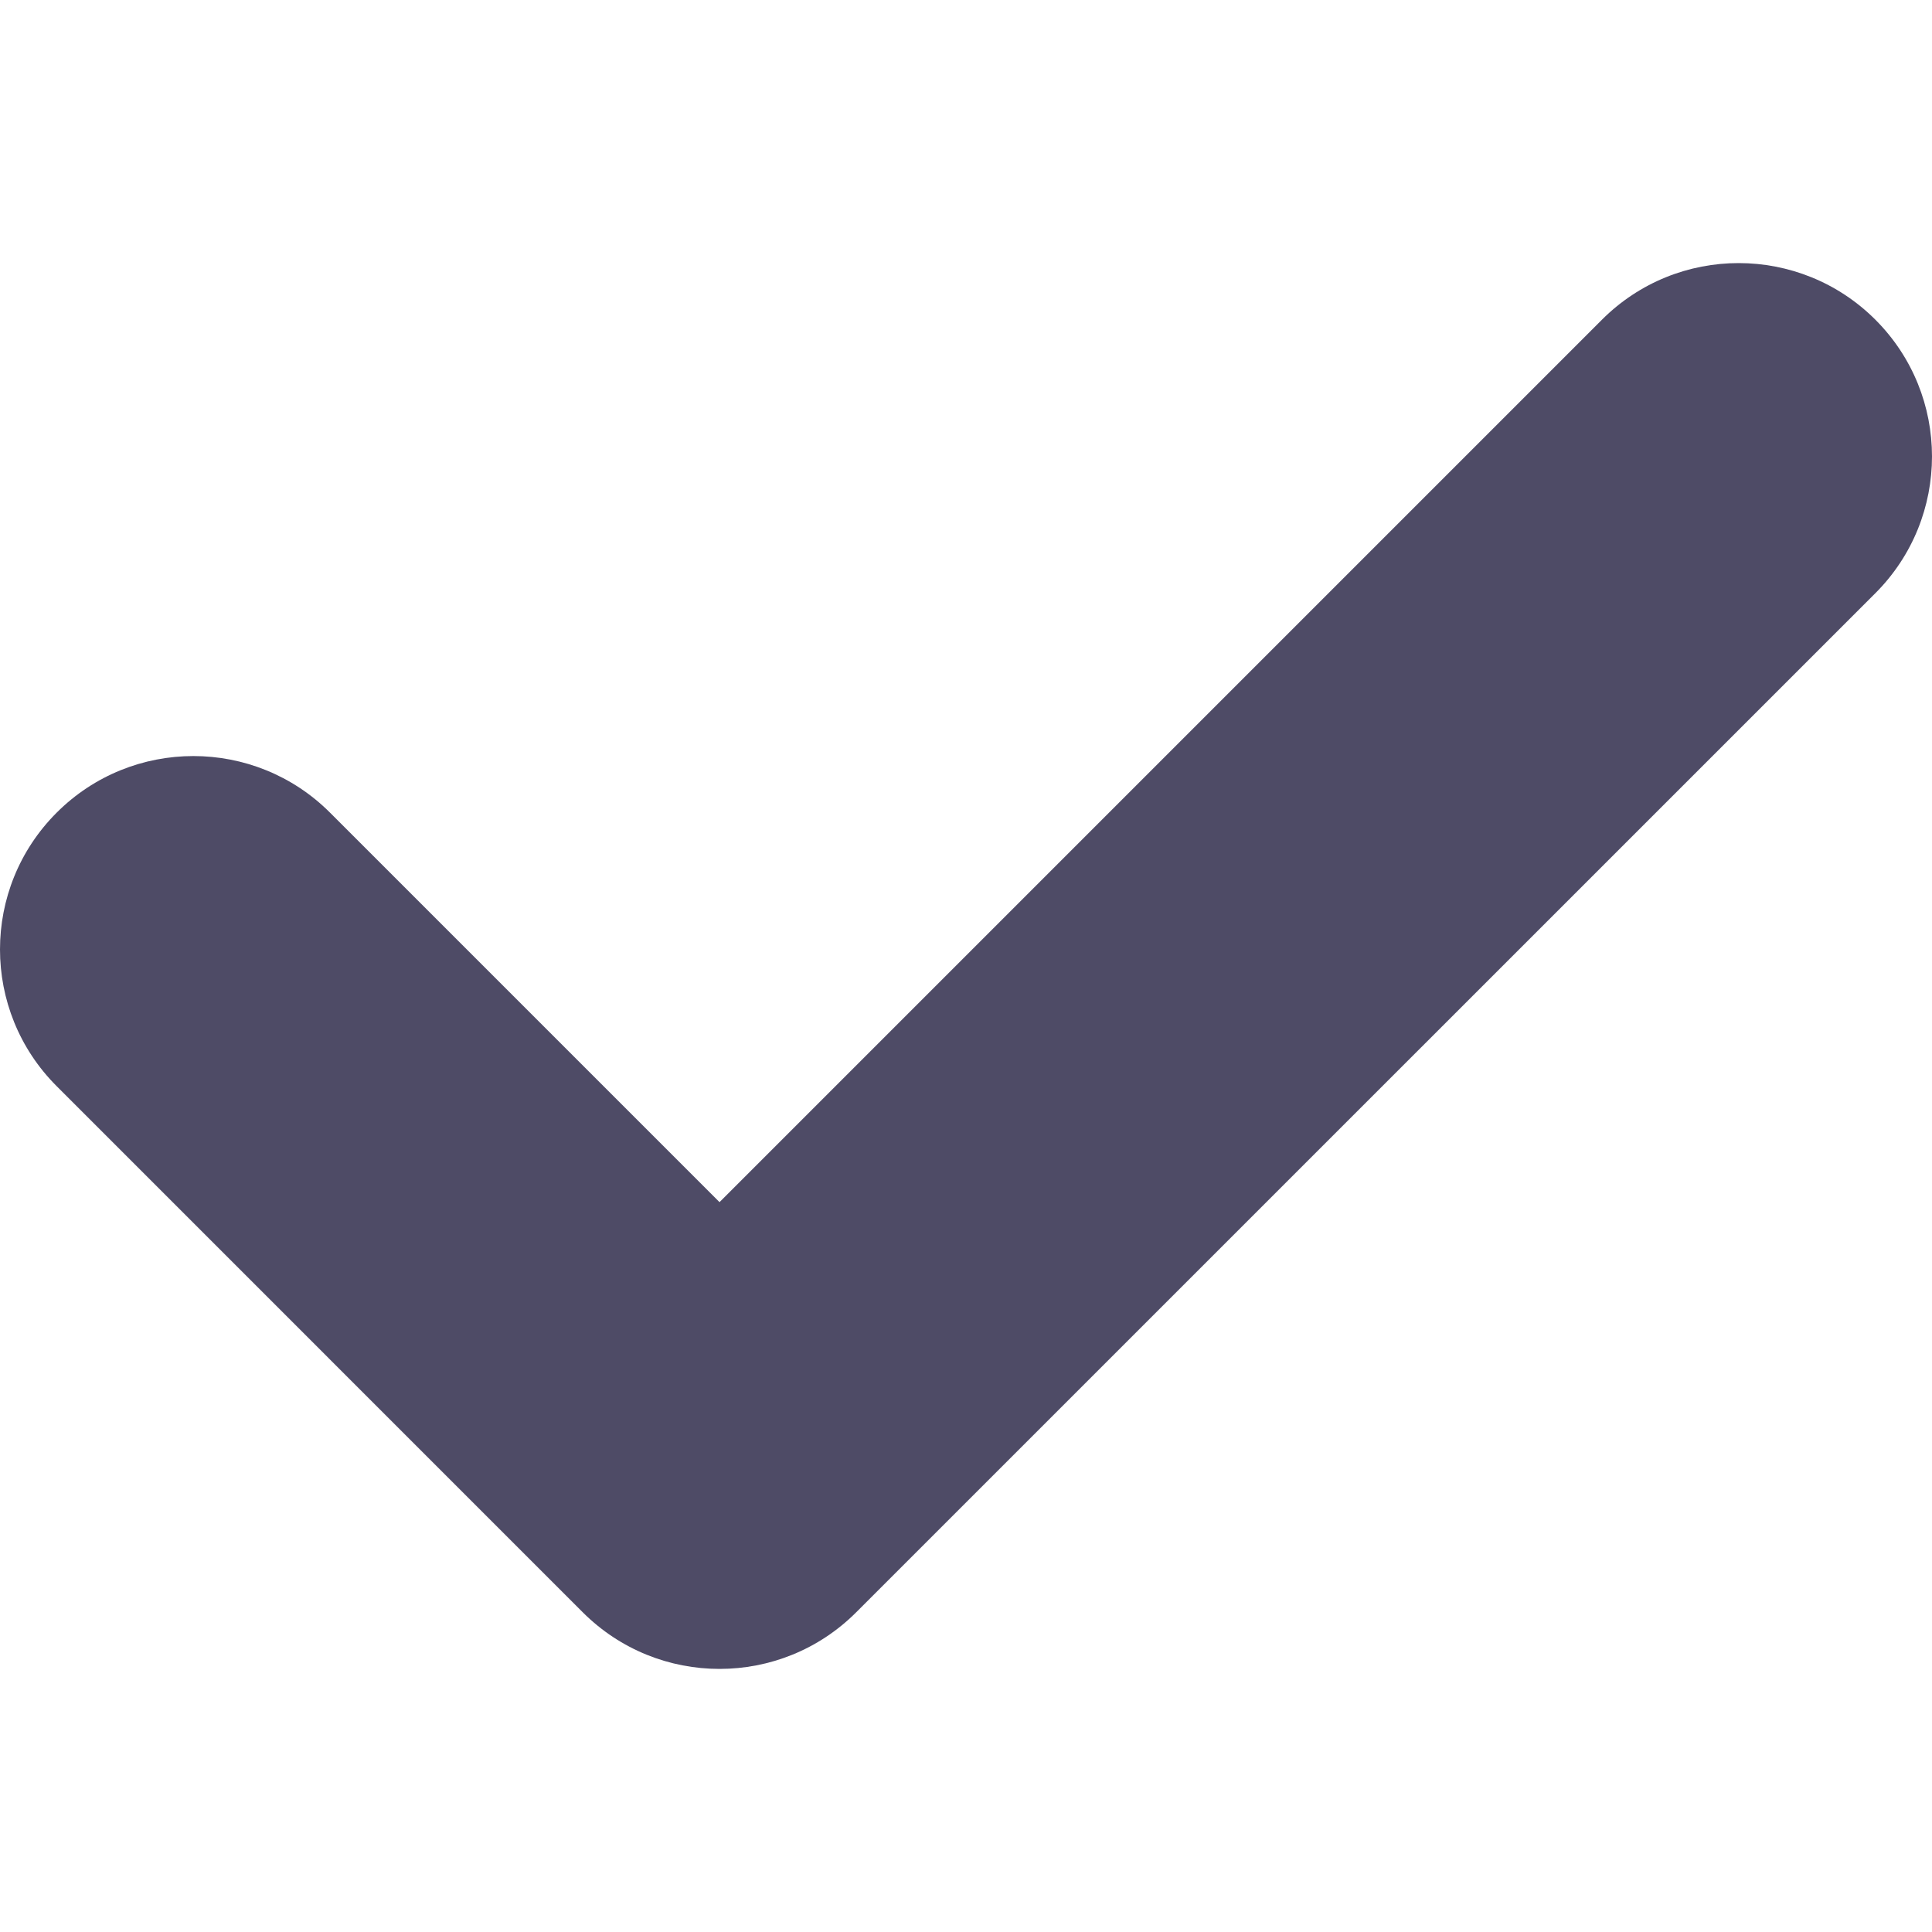
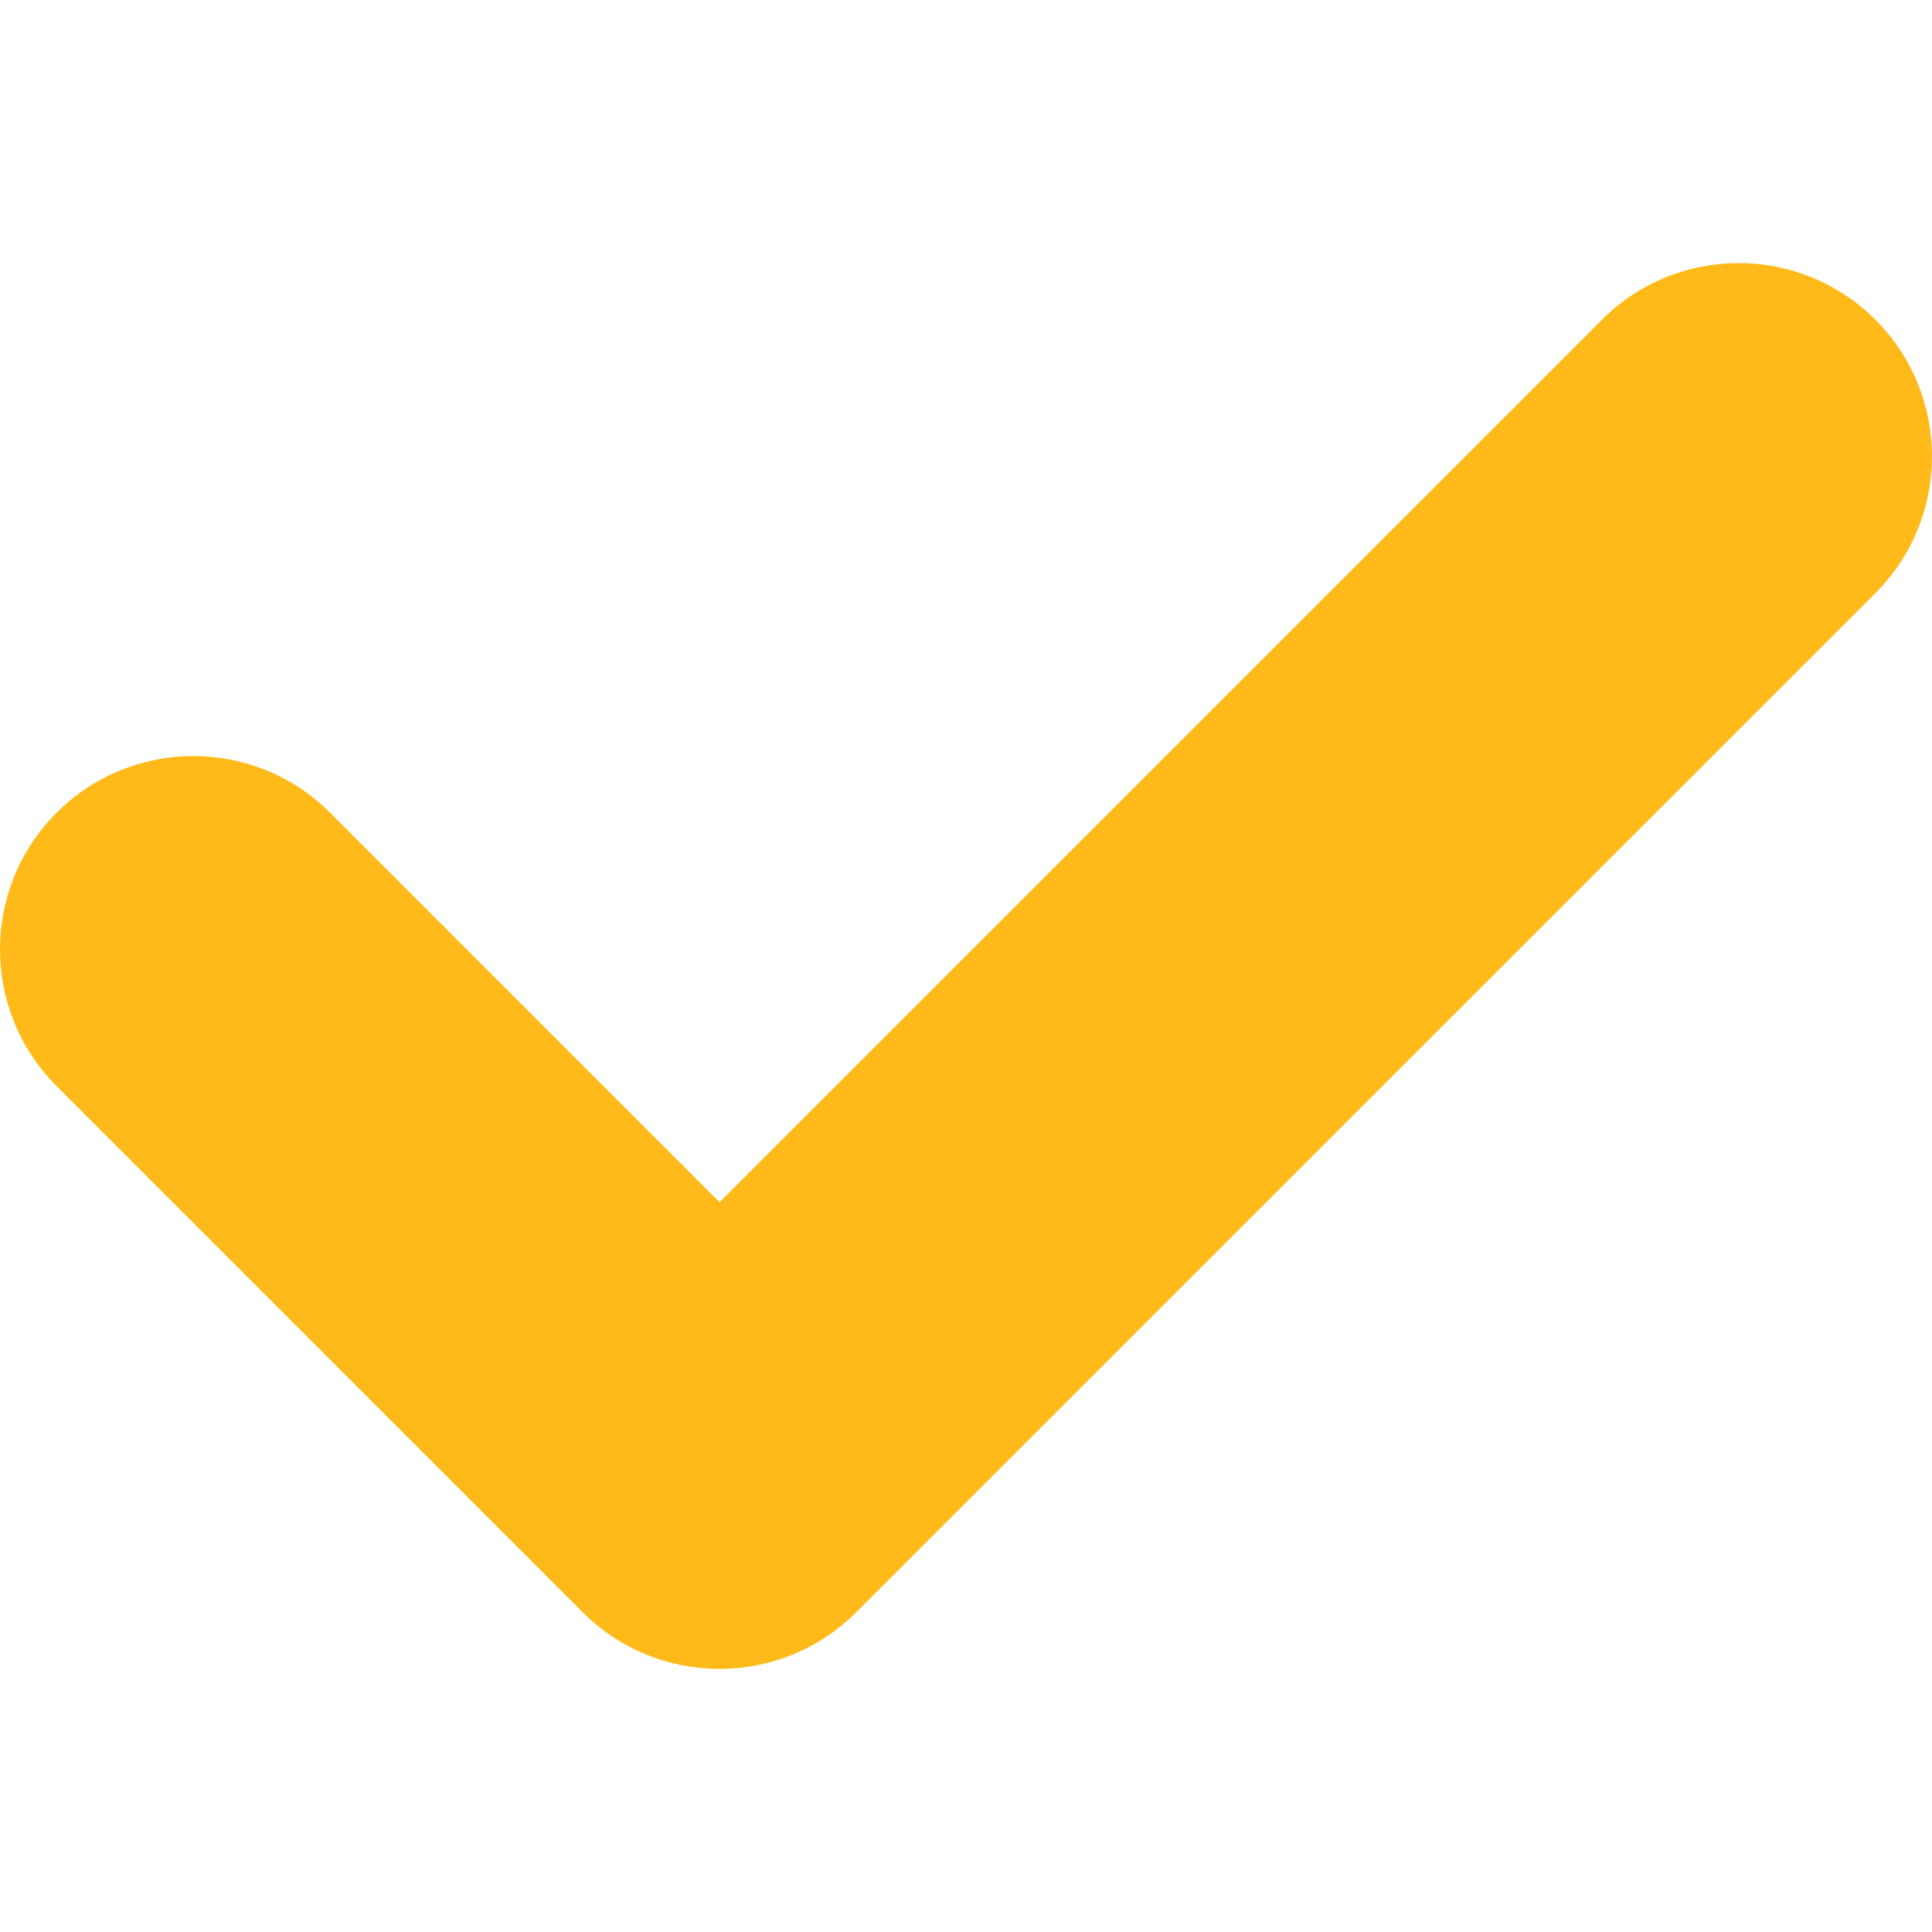
<svg xmlns="http://www.w3.org/2000/svg" version="1.1" width="512" height="512" x="0" y="0" viewBox="0 0 405.272 405.272" style="enable-background:new 0 0 512 512" xml:space="preserve" class="">
  <g>
    <g>
-       <path d="M393.401,124.425L179.603,338.208c-15.832,15.835-41.514,15.835-57.361,0L11.878,227.836   c-15.838-15.835-15.838-41.52,0-57.358c15.841-15.841,41.521-15.841,57.355-0.006l81.698,81.699L336.037,67.064   c15.841-15.841,41.523-15.829,57.358,0C409.23,82.902,409.23,108.578,393.401,124.425z" fill="#4e4b66" data-original="#000000" class="" />
+       <path d="M393.401,124.425L179.603,338.208c-15.832,15.835-41.514,15.835-57.361,0L11.878,227.836   c-15.838-15.835-15.838-41.52,0-57.358c15.841-15.841,41.521-15.841,57.355-0.006l81.698,81.699L336.037,67.064   c15.841-15.841,41.523-15.829,57.358,0C409.23,82.902,409.23,108.578,393.401,124.425z" fill="#ffba19" data-original="#000000" class="" />
    </g>
    <g>
- 		</g>
+ </g>
    <g>
- 		</g>
+ </g>
    <g>
- 		</g>
+ </g>
    <g>
- 		</g>
+ </g>
    <g>
- 		</g>
+ </g>
    <g>
- 		</g>
+ </g>
    <g>
- 		</g>
+ </g>
    <g>
- 		</g>
+ </g>
    <g>
- 		</g>
+ </g>
    <g>
- 		</g>
+ </g>
    <g>
- 		</g>
+ </g>
    <g>
- 		</g>
+ </g>
    <g>
- 		</g>
+ </g>
    <g>
- 		</g>
+ </g>
    <g>
- 		</g>
+ </g>
  </g>
</svg>
